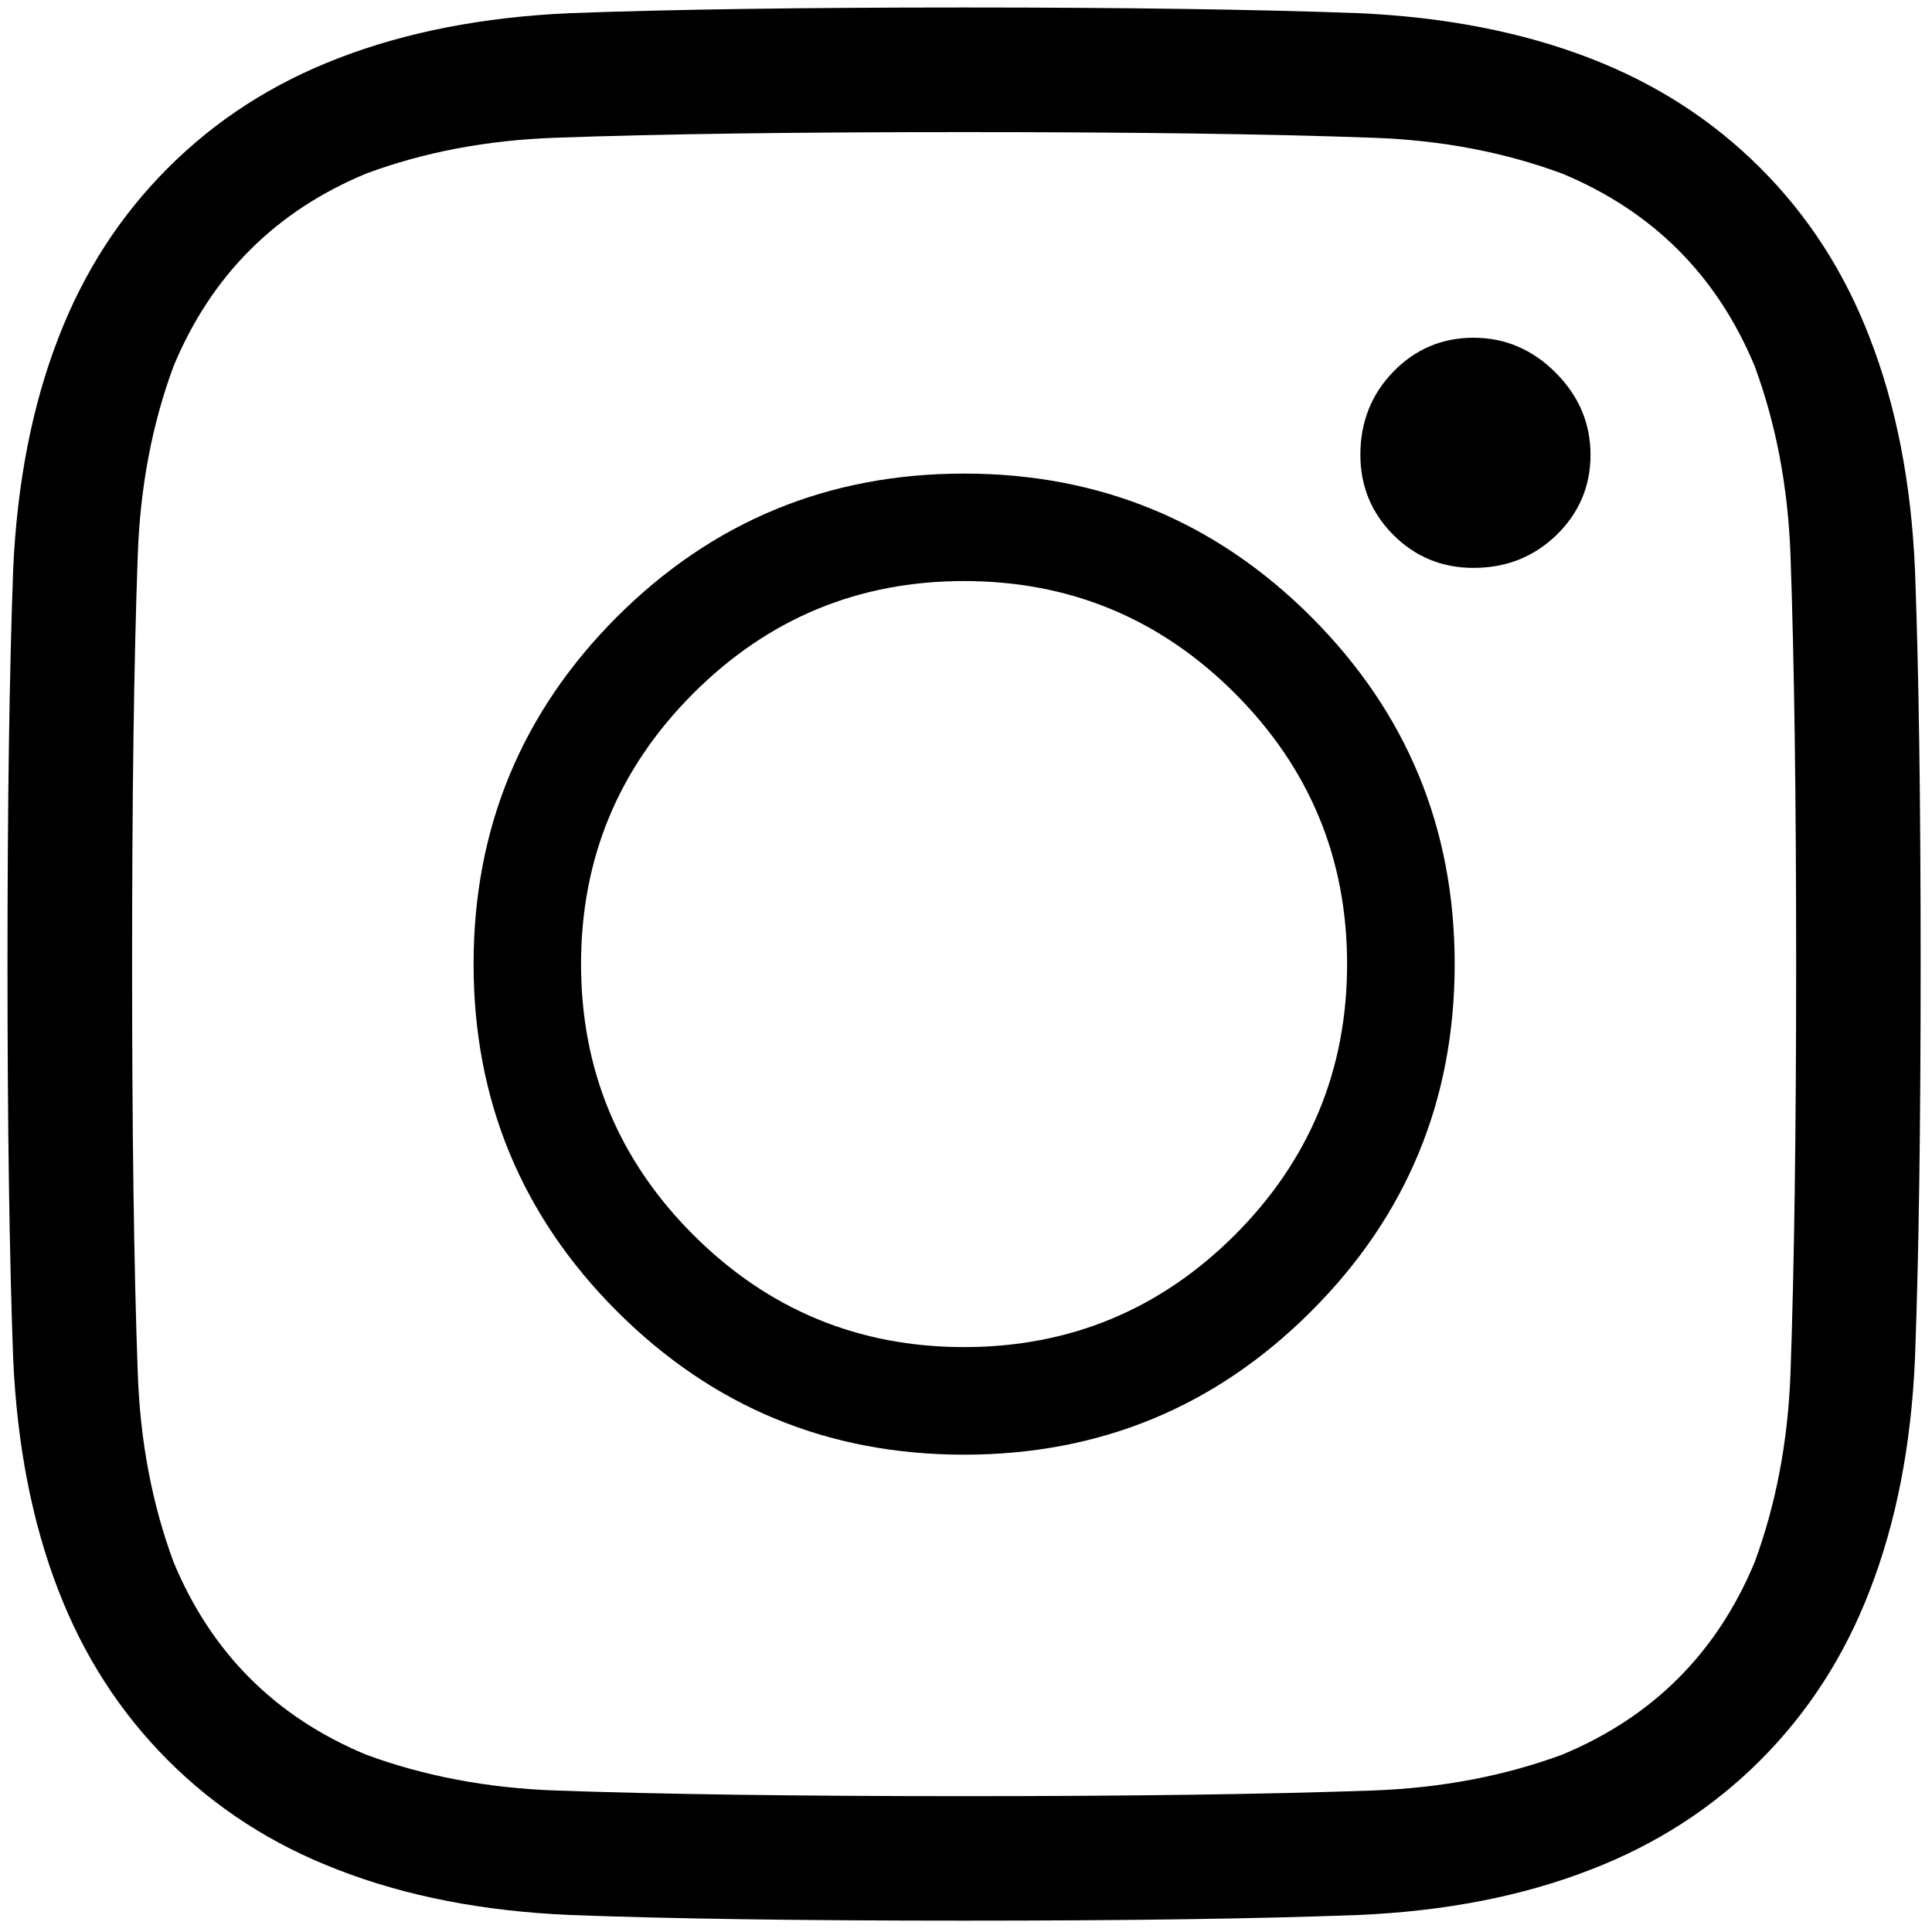
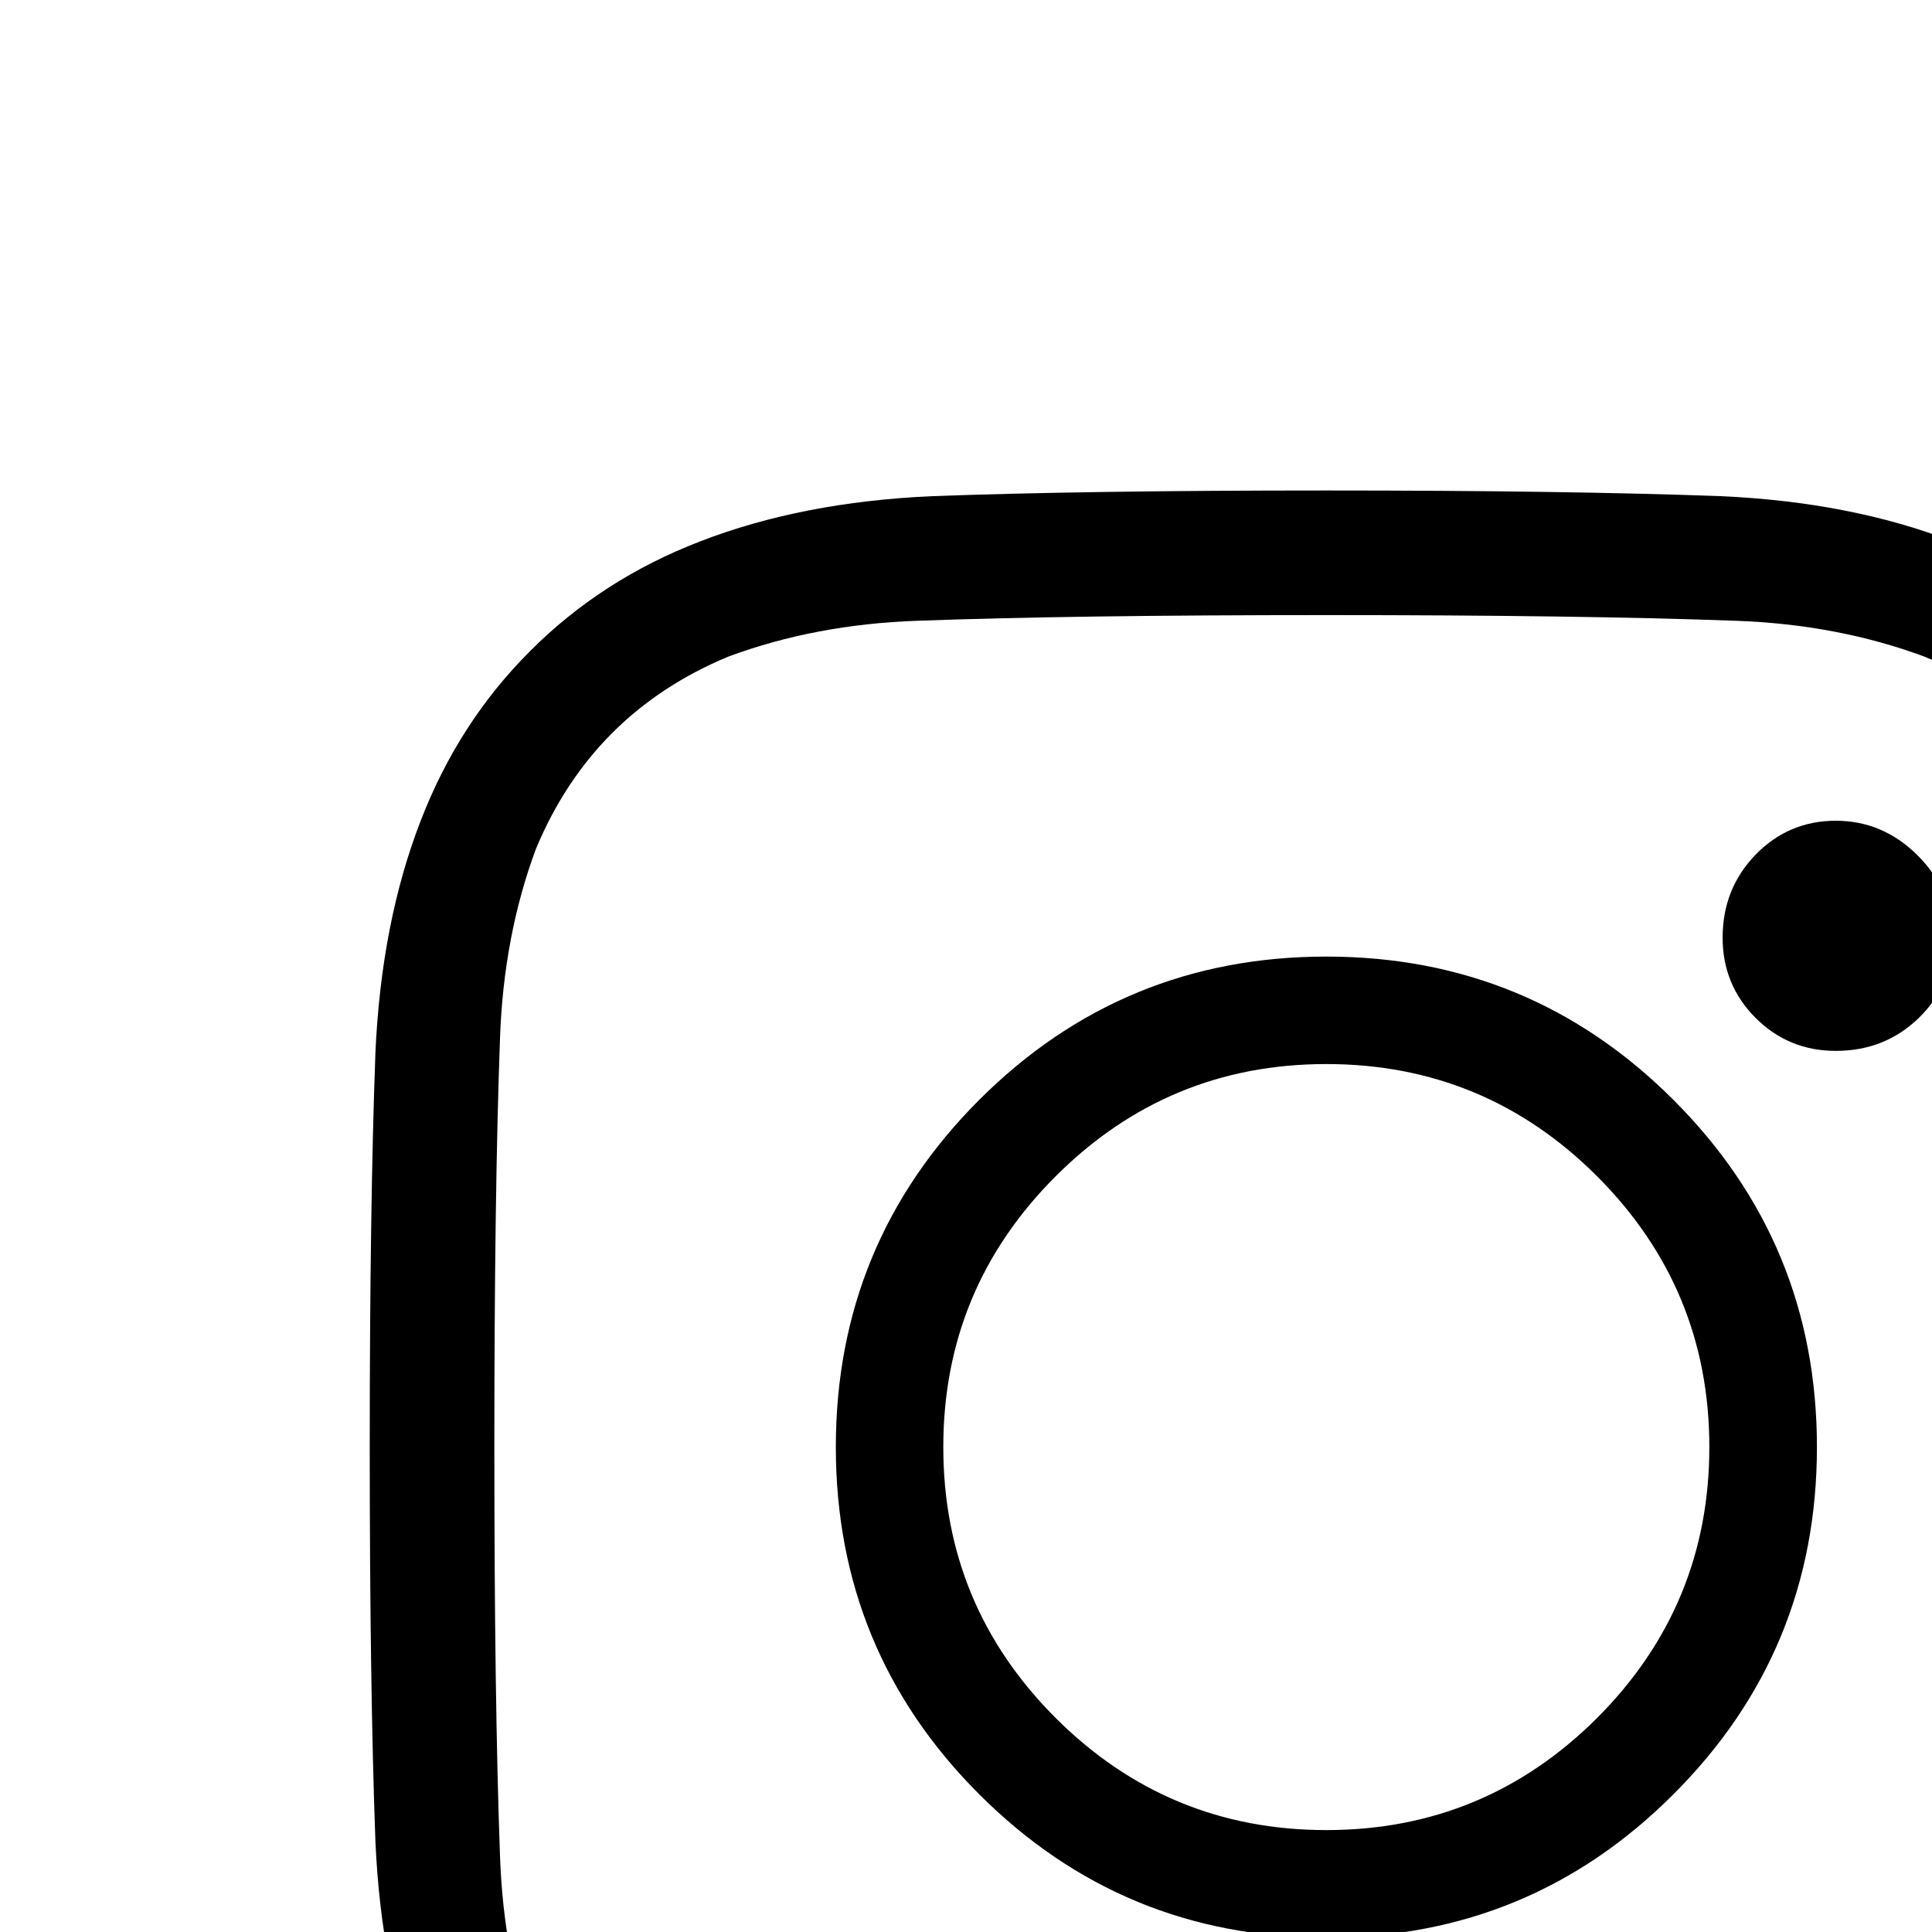
<svg xmlns="http://www.w3.org/2000/svg" width="16" height="16" viewBox="0 0 16 16" fill="none">
-   <path d="M7.984 0.062C9.318 0.062 10.406 0.078 11.25 0.109C11.969 0.141 12.609 0.266 13.172 0.484C13.713 0.693 14.182 0.995 14.578 1.391C14.974 1.786 15.276 2.255 15.484 2.797C15.703 3.359 15.828 4 15.859 4.719C15.891 5.562 15.906 6.651 15.906 7.984C15.906 9.318 15.891 10.406 15.859 11.25C15.828 11.969 15.703 12.609 15.484 13.172C15.276 13.713 14.974 14.182 14.578 14.578C14.182 14.974 13.713 15.276 13.172 15.484C12.609 15.703 11.969 15.828 11.25 15.859C10.406 15.891 9.318 15.906 7.984 15.906C6.651 15.906 5.562 15.891 4.719 15.859C4 15.828 3.359 15.703 2.797 15.484C2.255 15.276 1.786 14.974 1.391 14.578C0.995 14.182 0.693 13.713 0.484 13.172C0.266 12.609 0.141 11.969 0.109 11.25C0.078 10.406 0.062 9.318 0.062 7.984C0.062 6.651 0.078 5.562 0.109 4.719C0.141 4 0.266 3.359 0.484 2.797C0.693 2.255 0.995 1.786 1.391 1.391C1.786 0.995 2.255 0.693 2.797 0.484C3.359 0.266 4 0.141 4.719 0.109C5.562 0.078 6.651 0.062 7.984 0.062ZM7.984 1.094C6.599 1.094 5.469 1.109 4.594 1.141C4.031 1.161 3.51 1.26 3.031 1.438C2.281 1.75 1.75 2.281 1.438 3.031C1.26 3.51 1.161 4.031 1.141 4.594C1.109 5.469 1.094 6.599 1.094 7.984C1.094 9.37 1.109 10.5 1.141 11.375C1.161 11.938 1.26 12.458 1.438 12.938C1.75 13.688 2.281 14.219 3.031 14.531C3.51 14.708 4.031 14.807 4.594 14.828C5.469 14.859 6.599 14.875 7.984 14.875C9.37 14.875 10.5 14.859 11.375 14.828C11.938 14.807 12.458 14.708 12.938 14.531C13.688 14.219 14.219 13.688 14.531 12.938C14.708 12.458 14.807 11.938 14.828 11.375C14.859 10.5 14.875 9.37 14.875 7.984C14.875 6.599 14.859 5.469 14.828 4.594C14.807 4.031 14.708 3.51 14.531 3.031C14.219 2.281 13.688 1.75 12.938 1.438C12.458 1.26 11.938 1.161 11.375 1.141C10.5 1.109 9.37 1.094 7.984 1.094ZM7.984 11.156C8.859 11.156 9.607 10.846 10.227 10.227C10.846 9.607 11.156 8.859 11.156 7.984C11.156 7.109 10.846 6.362 10.227 5.742C9.607 5.122 8.859 4.812 7.984 4.812C7.109 4.812 6.362 5.122 5.742 5.742C5.122 6.362 4.812 7.109 4.812 7.984C4.812 8.859 5.122 9.607 5.742 10.227C6.362 10.846 7.109 11.156 7.984 11.156ZM7.984 3.922C9.109 3.922 10.068 4.318 10.859 5.109C11.651 5.901 12.047 6.859 12.047 7.984C12.047 9.109 11.651 10.068 10.859 10.859C10.068 11.651 9.109 12.047 7.984 12.047C6.859 12.047 5.901 11.651 5.109 10.859C4.318 10.068 3.922 9.109 3.922 7.984C3.922 6.859 4.318 5.901 5.109 5.109C5.901 4.318 6.859 3.922 7.984 3.922ZM13.172 3.766C13.172 4.026 13.078 4.247 12.891 4.43C12.703 4.612 12.474 4.703 12.203 4.703C11.943 4.703 11.721 4.612 11.539 4.43C11.357 4.247 11.266 4.026 11.266 3.766C11.266 3.495 11.357 3.266 11.539 3.078C11.721 2.891 11.943 2.797 12.203 2.797C12.463 2.797 12.69 2.893 12.883 3.086C13.075 3.279 13.172 3.505 13.172 3.766Z" fill="currentColor" />
+   <path d="M7.984 0.062C9.318 0.062 10.406 0.078 11.25 0.109C11.969 0.141 12.609 0.266 13.172 0.484C13.713 0.693 14.182 0.995 14.578 1.391C14.974 1.786 15.276 2.255 15.484 2.797C15.703 3.359 15.828 4 15.859 4.719C15.891 5.562 15.906 6.651 15.906 7.984C15.906 9.318 15.891 10.406 15.859 11.25C15.828 11.969 15.703 12.609 15.484 13.172C15.276 13.713 14.974 14.182 14.578 14.578C14.182 14.974 13.713 15.276 13.172 15.484C12.609 15.703 11.969 15.828 11.25 15.859C10.406 15.891 9.318 15.906 7.984 15.906C6.651 15.906 5.562 15.891 4.719 15.859C4 15.828 3.359 15.703 2.797 15.484C2.255 15.276 1.786 14.974 1.391 14.578C0.995 14.182 0.693 13.713 0.484 13.172C0.266 12.609 0.141 11.969 0.109 11.25C0.078 10.406 0.062 9.318 0.062 7.984C0.062 6.651 0.078 5.562 0.109 4.719C0.141 4 0.266 3.359 0.484 2.797C0.693 2.255 0.995 1.786 1.391 1.391C1.786 0.995 2.255 0.693 2.797 0.484C3.359 0.266 4 0.141 4.719 0.109C5.562 0.078 6.651 0.062 7.984 0.062ZM7.984 1.094C6.599 1.094 5.469 1.109 4.594 1.141C4.031 1.161 3.51 1.26 3.031 1.438C2.281 1.75 1.75 2.281 1.438 3.031C1.26 3.51 1.161 4.031 1.141 4.594C1.109 5.469 1.094 6.599 1.094 7.984C1.094 9.37 1.109 10.5 1.141 11.375C1.161 11.938 1.26 12.458 1.438 12.938C1.75 13.688 2.281 14.219 3.031 14.531C3.51 14.708 4.031 14.807 4.594 14.828C5.469 14.859 6.599 14.875 7.984 14.875C9.37 14.875 10.5 14.859 11.375 14.828C11.938 14.807 12.458 14.708 12.938 14.531C13.688 14.219 14.219 13.688 14.531 12.938C14.708 12.458 14.807 11.938 14.828 11.375C14.859 10.5 14.875 9.37 14.875 7.984C14.875 6.599 14.859 5.469 14.828 4.594C14.807 4.031 14.708 3.51 14.531 3.031C14.219 2.281 13.688 1.75 12.938 1.438C12.458 1.26 11.938 1.161 11.375 1.141C10.5 1.109 9.37 1.094 7.984 1.094ZM7.984 11.156C8.859 11.156 9.607 10.846 10.227 10.227C10.846 9.607 11.156 8.859 11.156 7.984C11.156 7.109 10.846 6.362 10.227 5.742C9.607 5.122 8.859 4.812 7.984 4.812C7.109 4.812 6.362 5.122 5.742 5.742C5.122 6.362 4.812 7.109 4.812 7.984C4.812 8.859 5.122 9.607 5.742 10.227C6.362 10.846 7.109 11.156 7.984 11.156ZM7.984 3.922C9.109 3.922 10.068 4.318 10.859 5.109C11.651 5.901 12.047 6.859 12.047 7.984C12.047 9.109 11.651 10.068 10.859 10.859C10.068 11.651 9.109 12.047 7.984 12.047C6.859 12.047 5.901 11.651 5.109 10.859C4.318 10.068 3.922 9.109 3.922 7.984C3.922 6.859 4.318 5.901 5.109 5.109C5.901 4.318 6.859 3.922 7.984 3.922ZM13.172 3.766C13.172 4.026 13.078 4.247 12.891 4.43C12.703 4.612 12.474 4.703 12.203 4.703C11.943 4.703 11.721 4.612 11.539 4.43C11.357 4.247 11.266 4.026 11.266 3.766C11.266 3.495 11.357 3.266 11.539 3.078C11.721 2.891 11.943 2.797 12.203 2.797C12.463 2.797 12.69 2.893 12.883 3.086C13.075 3.279 13.172 3.505 13.172 3.766Z" transform="translate(3 4)" fill="currentColor" />
</svg>
